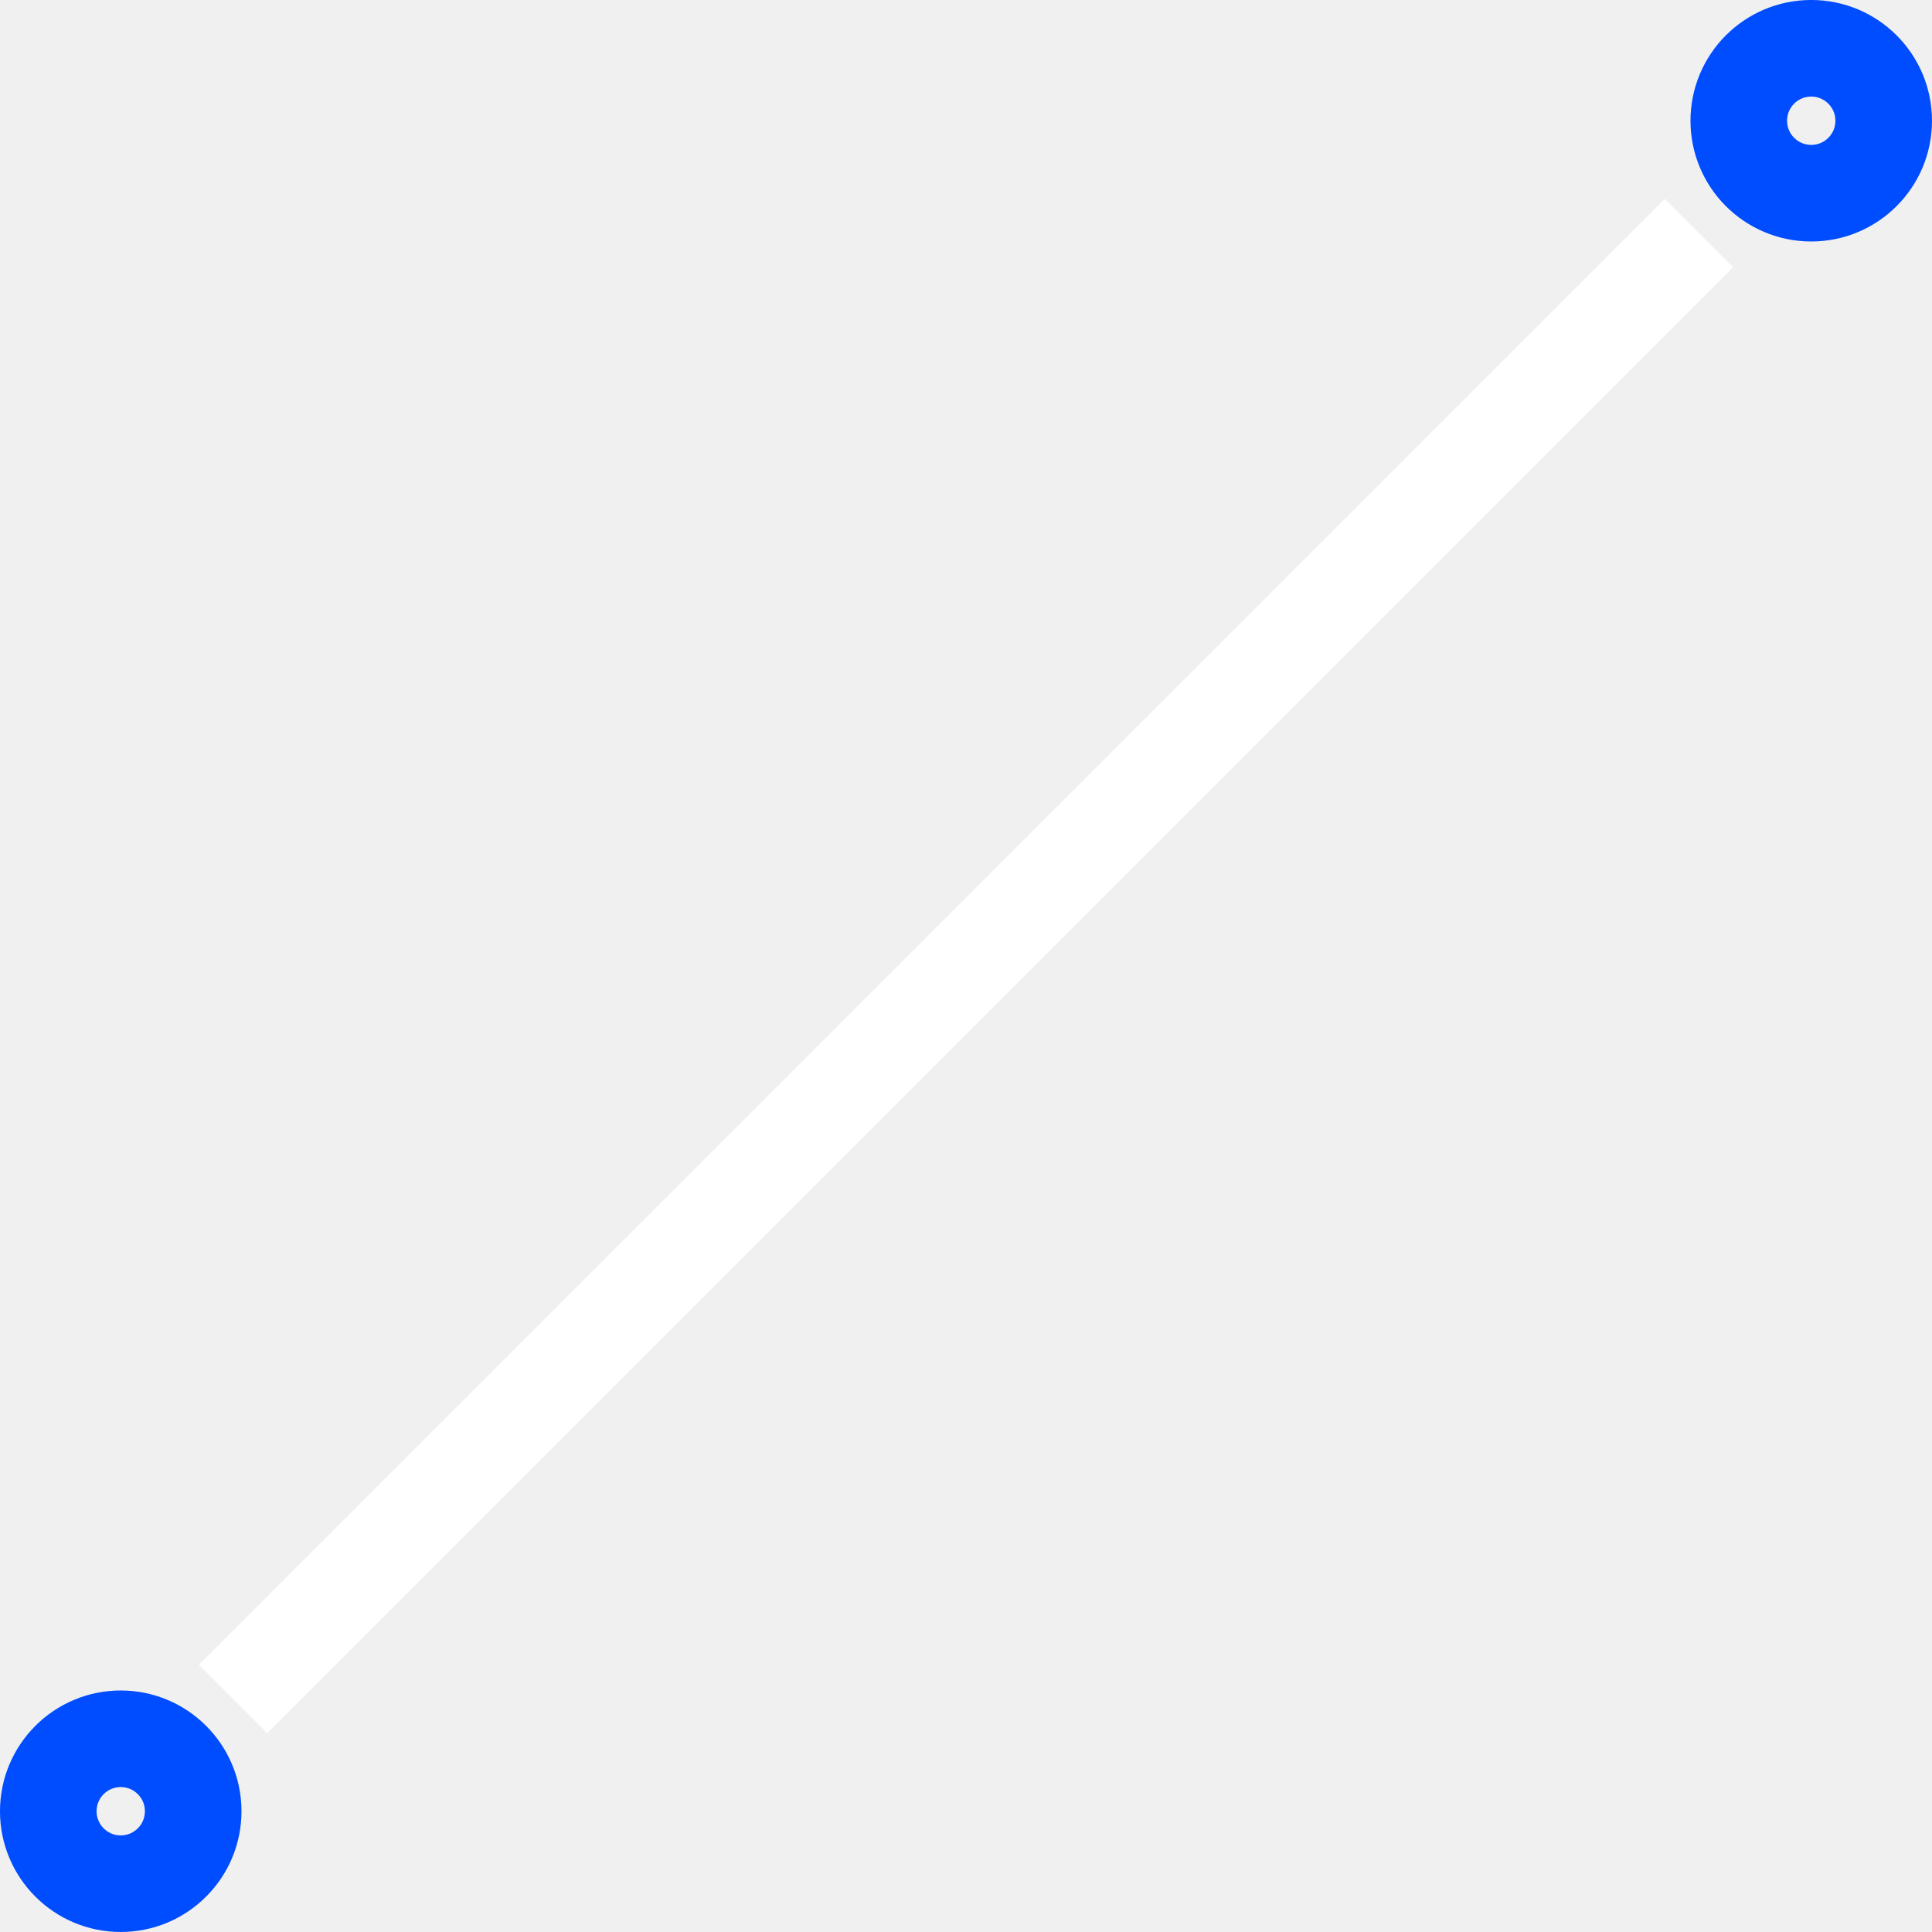
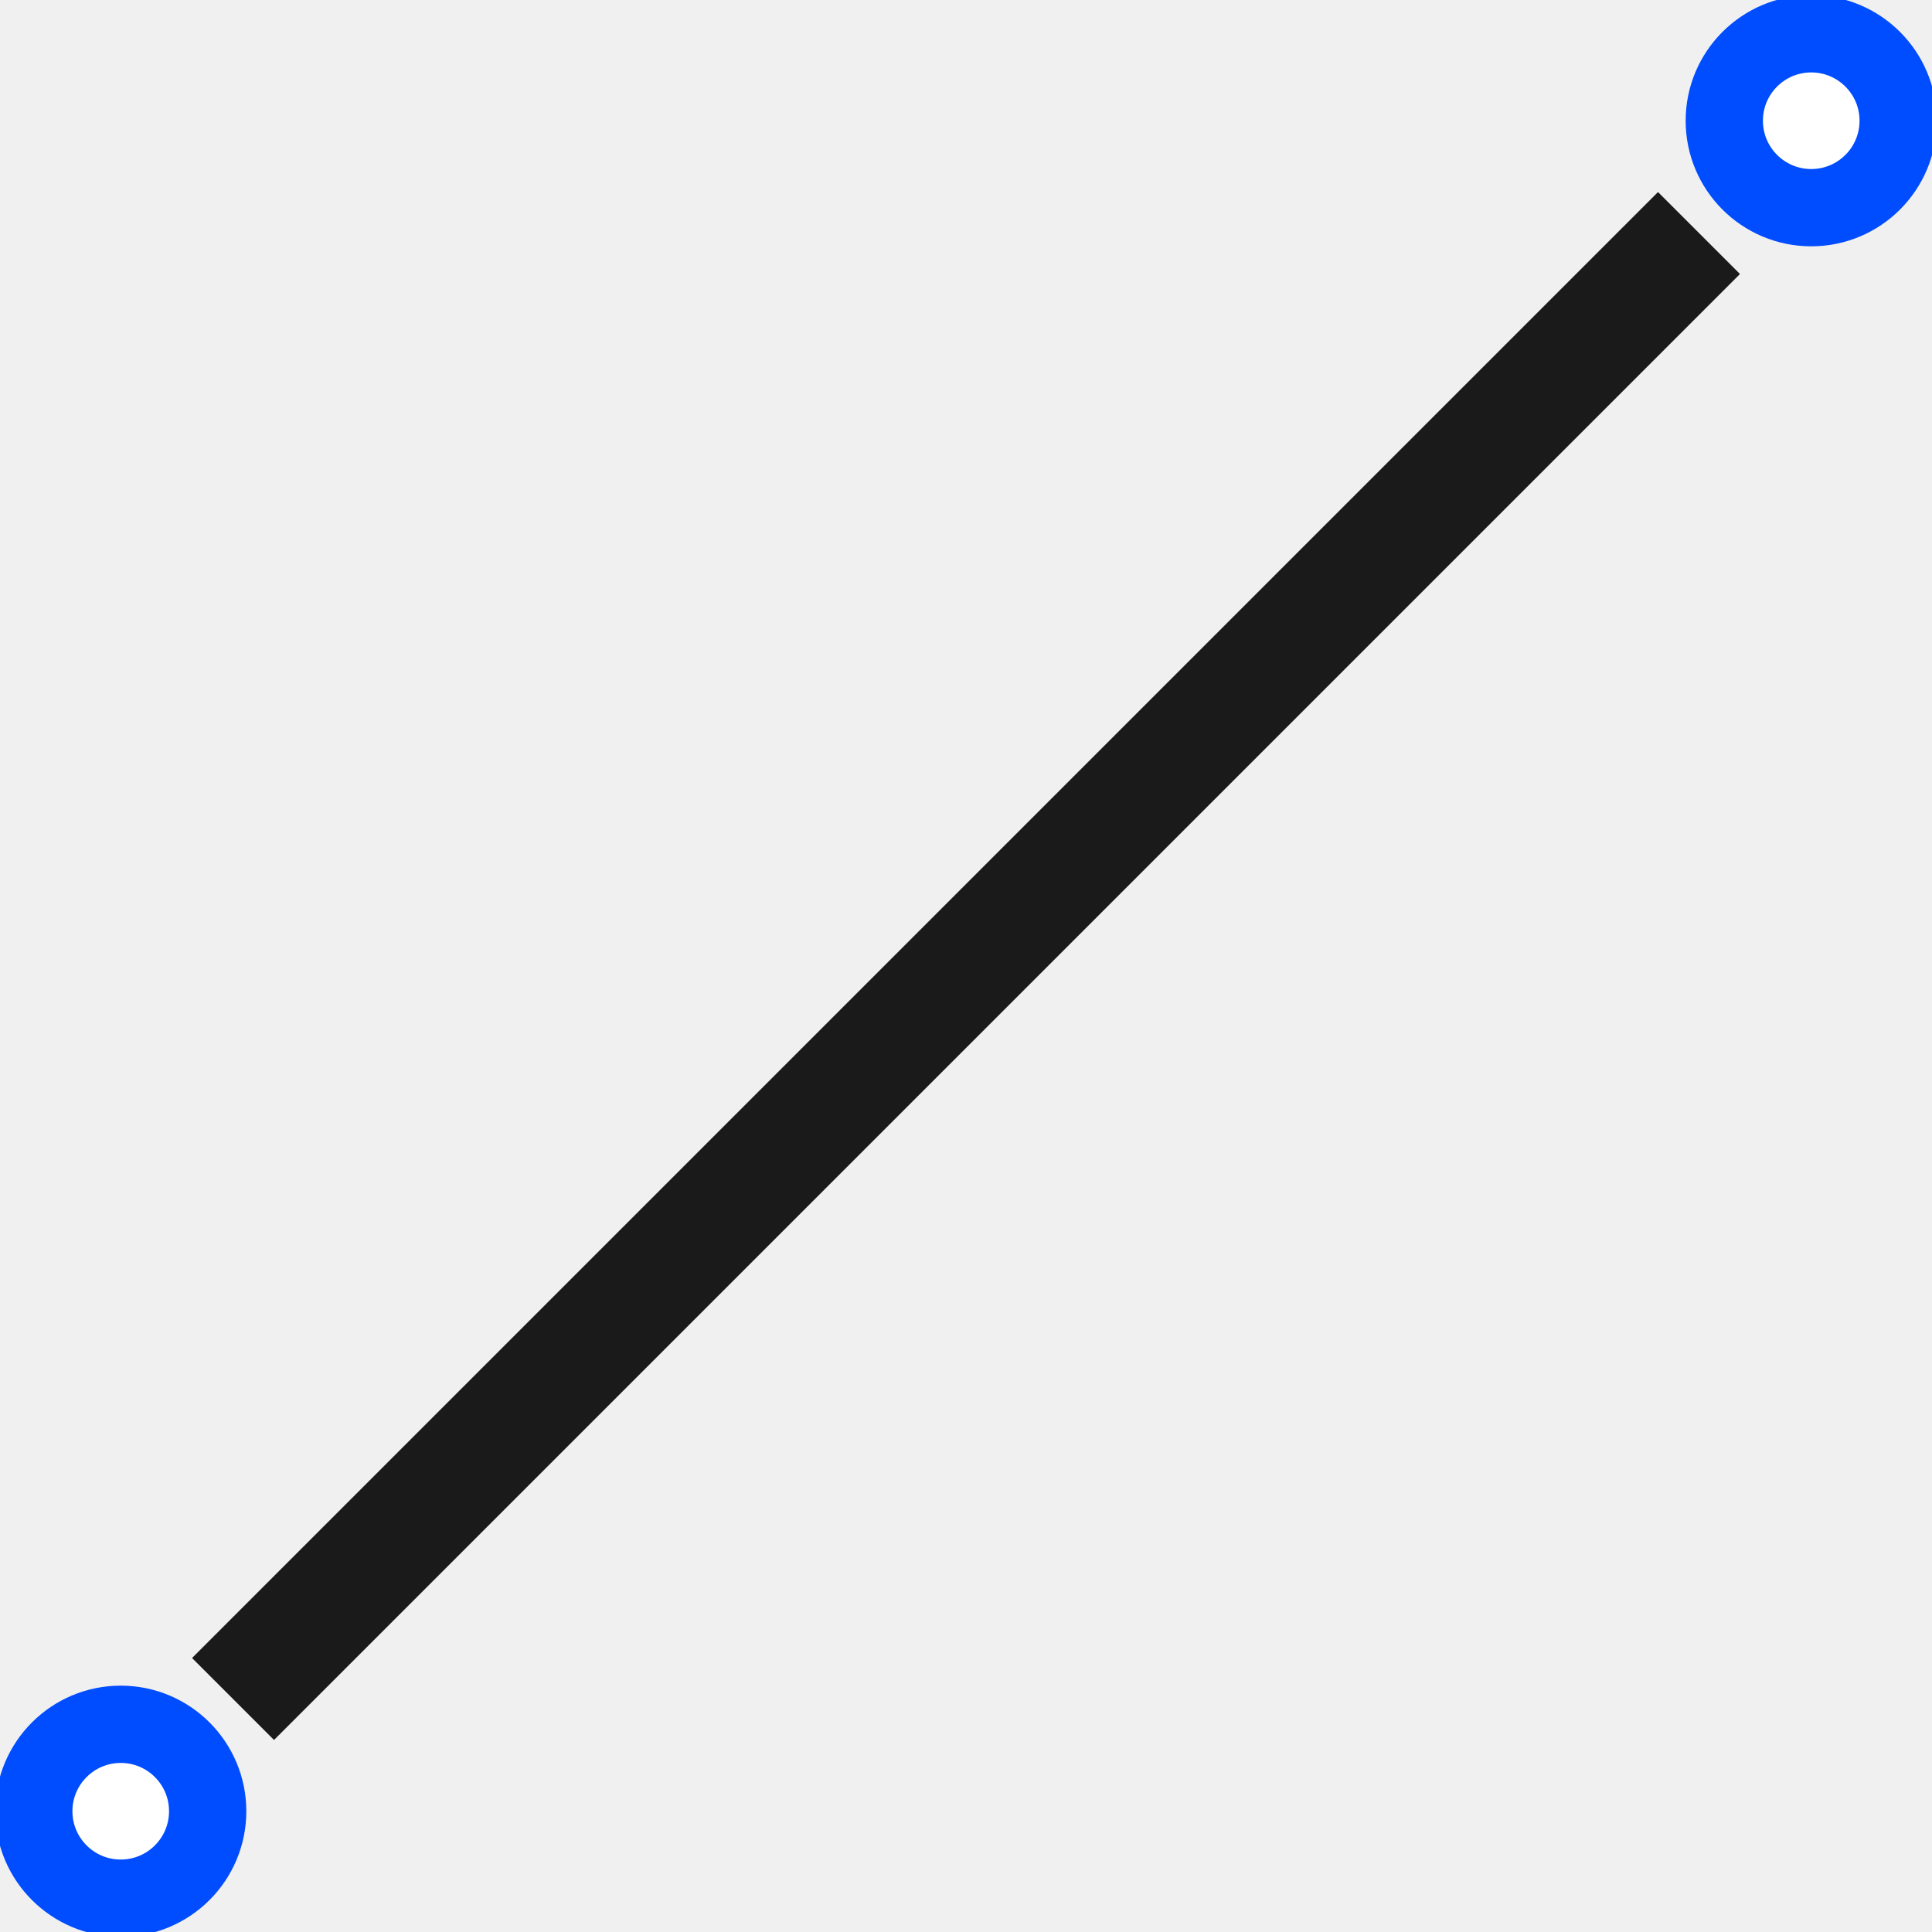
<svg xmlns="http://www.w3.org/2000/svg" width="40mm" height="40mm" viewBox="0 0 40 40" version="1.1" id="svg1" xml:space="preserve">
  <defs id="defs1">
    <linearGradient id="swatch2">
      <stop style="stop-color:#000000;stop-opacity:1;" offset="0" id="stop2" />
    </linearGradient>
    <linearGradient id="swatch6">
      <stop style="stop-color:#000000;stop-opacity:0;" offset="0" id="stop6" />
    </linearGradient>
  </defs>
  <g id="layer1" transform="translate(-2.007306,-14.32832)">
    <g id="g1" transform="matrix(3.124975,0,0,3.124975,-3.404087,24.61834)" />
    <g id="g2" transform="matrix(3.768617,0,0,3.768617,-40.16268,-137.7665)" />
-     <circle style="fill:none;stroke:#004cff;stroke-width:2;stroke-linecap:square;stroke-miterlimit:3.8;stroke-dasharray:none;stroke-opacity:1" id="path2" cx="39.507" cy="16.828" r="1.5" />
-     <circle style="fill:none;stroke:#004cff;stroke-width:2;stroke-linecap:square;stroke-miterlimit:3.8;stroke-dasharray:none;stroke-opacity:1" id="circle2" cx="4.507" cy="51.828" r="1.5" />
-     <path style="fill:none;stroke:#ffffff;stroke-width:2;stroke-linecap:butt;stroke-miterlimit:3.8;stroke-dasharray:none" d="M 6.832,49.504 37.183,19.153" id="path3" />
+     <circle style="fill:#ffffff;stroke:#004cff;stroke-width:1.6;stroke-linecap:square;stroke-miterlimit:3.8;stroke-dasharray:none;stroke-opacity:1" id="path2" cx="39.507" cy="16.828" r="1.8" />
+     <circle style="fill:#ffffff;stroke:#004cff;stroke-width:1.6;stroke-linecap:square;stroke-miterlimit:3.8;stroke-dasharray:none;stroke-opacity:1" id="circle2" cx="4.507" cy="51.828" r="1.8" />
+     <path style="fill:none;stroke:#1a1a1a;stroke-width:2.4;stroke-linecap:butt;stroke-miterlimit:3.8;stroke-dasharray:none" d="M 6.832,49.504 37.183,19.153" id="path3" />
  </g>
</svg>
